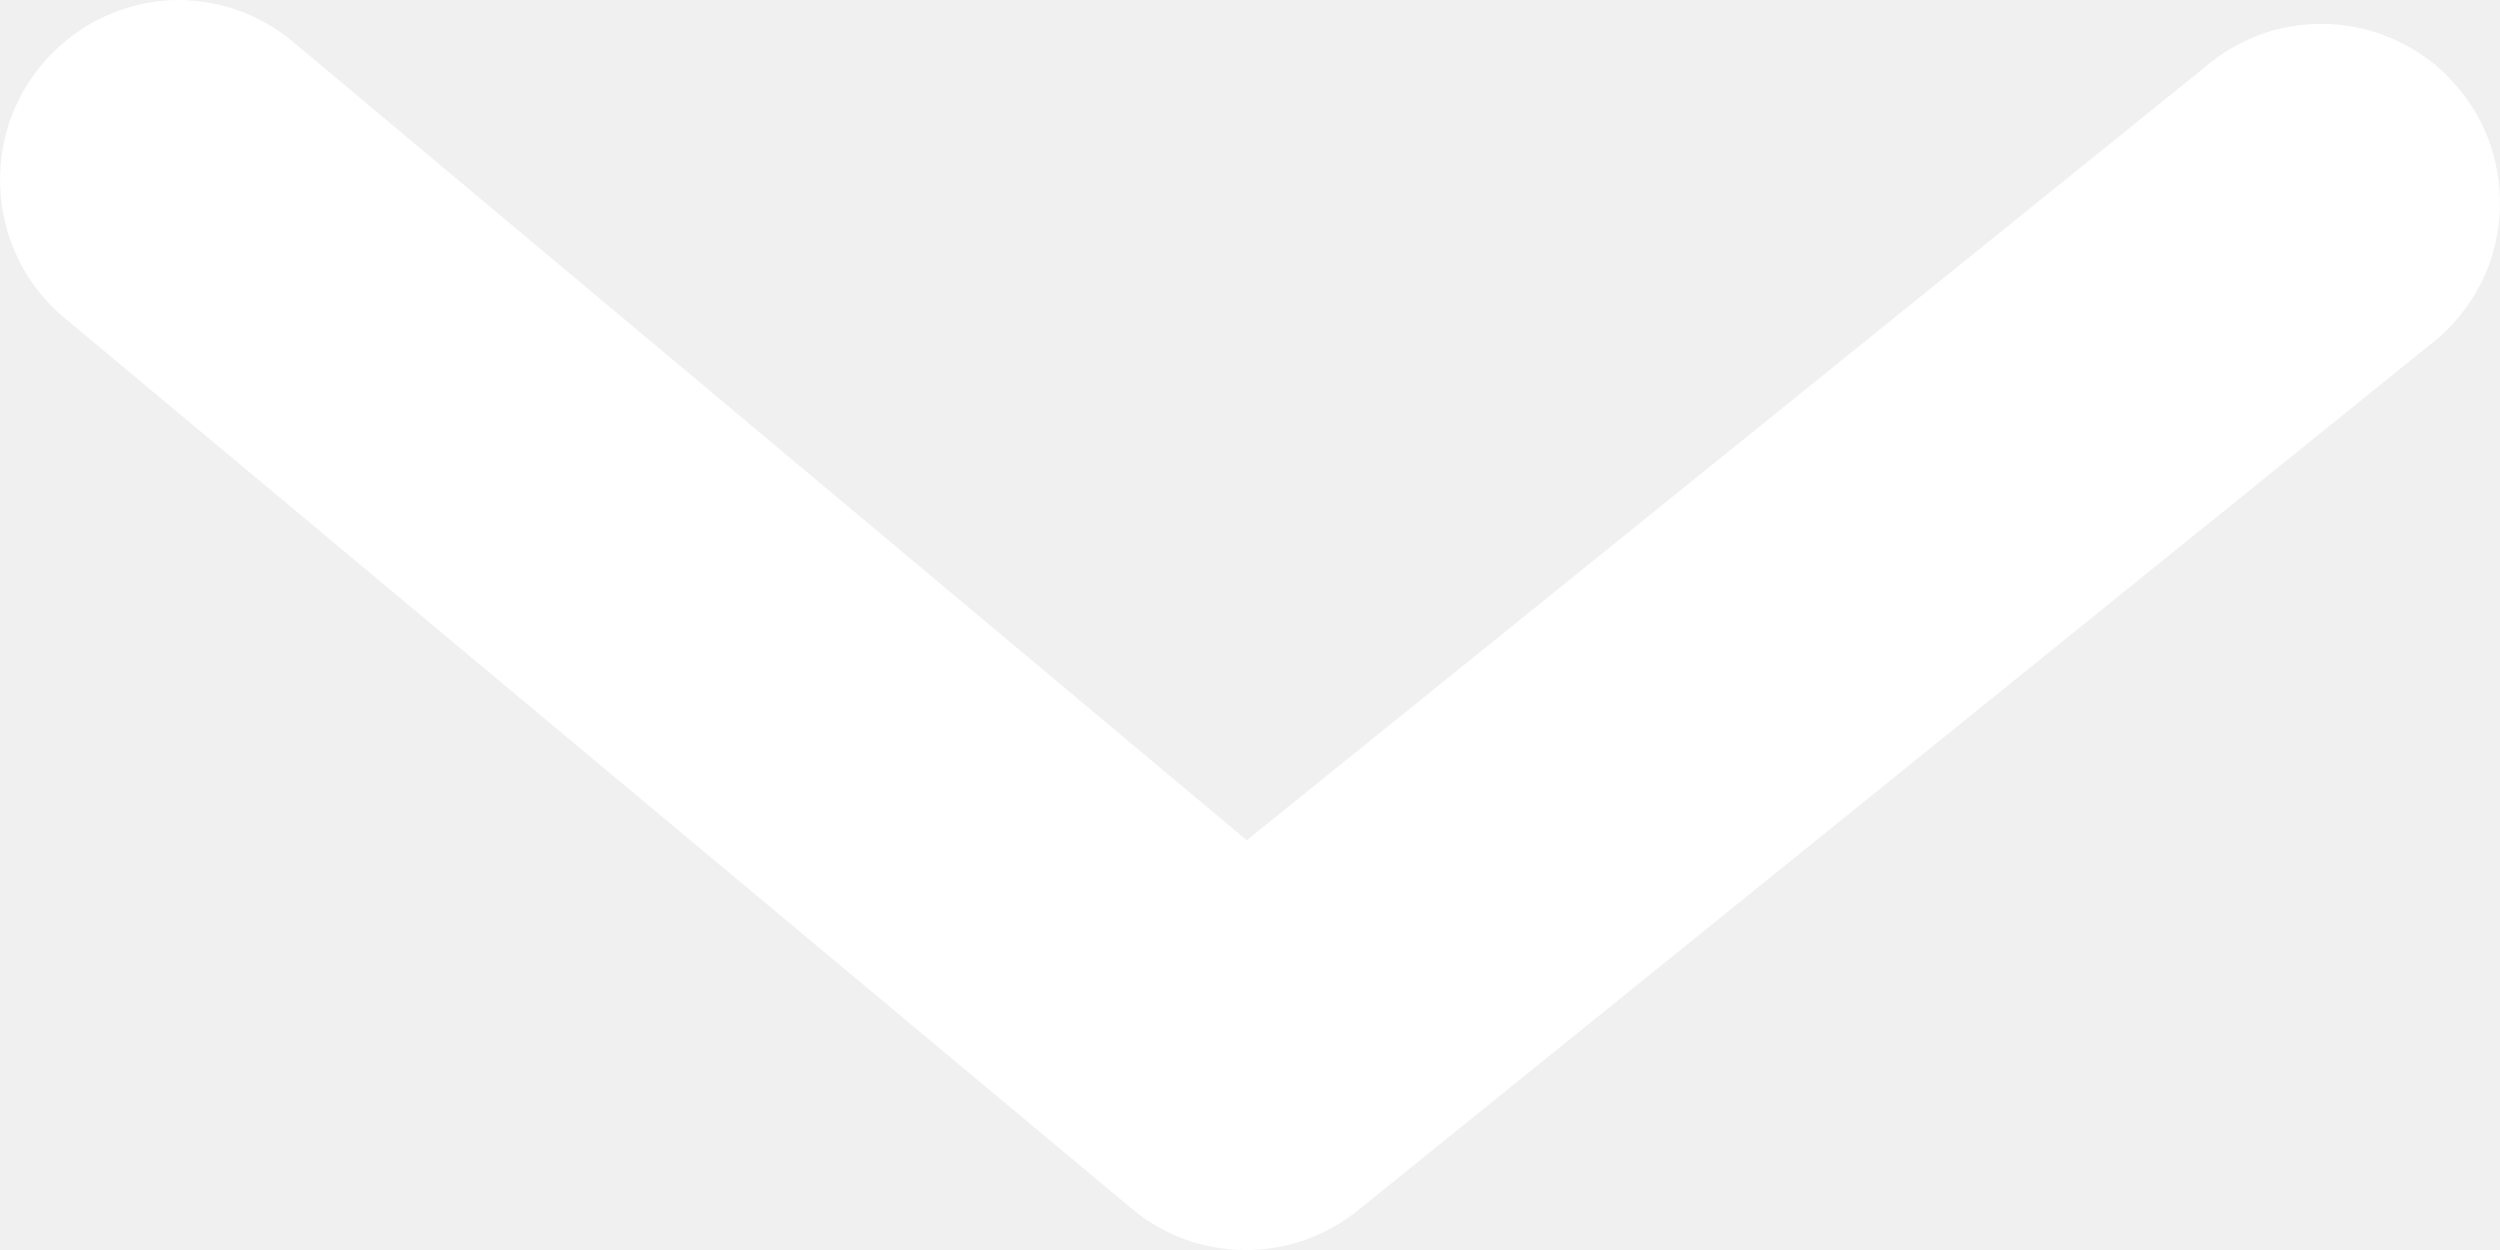
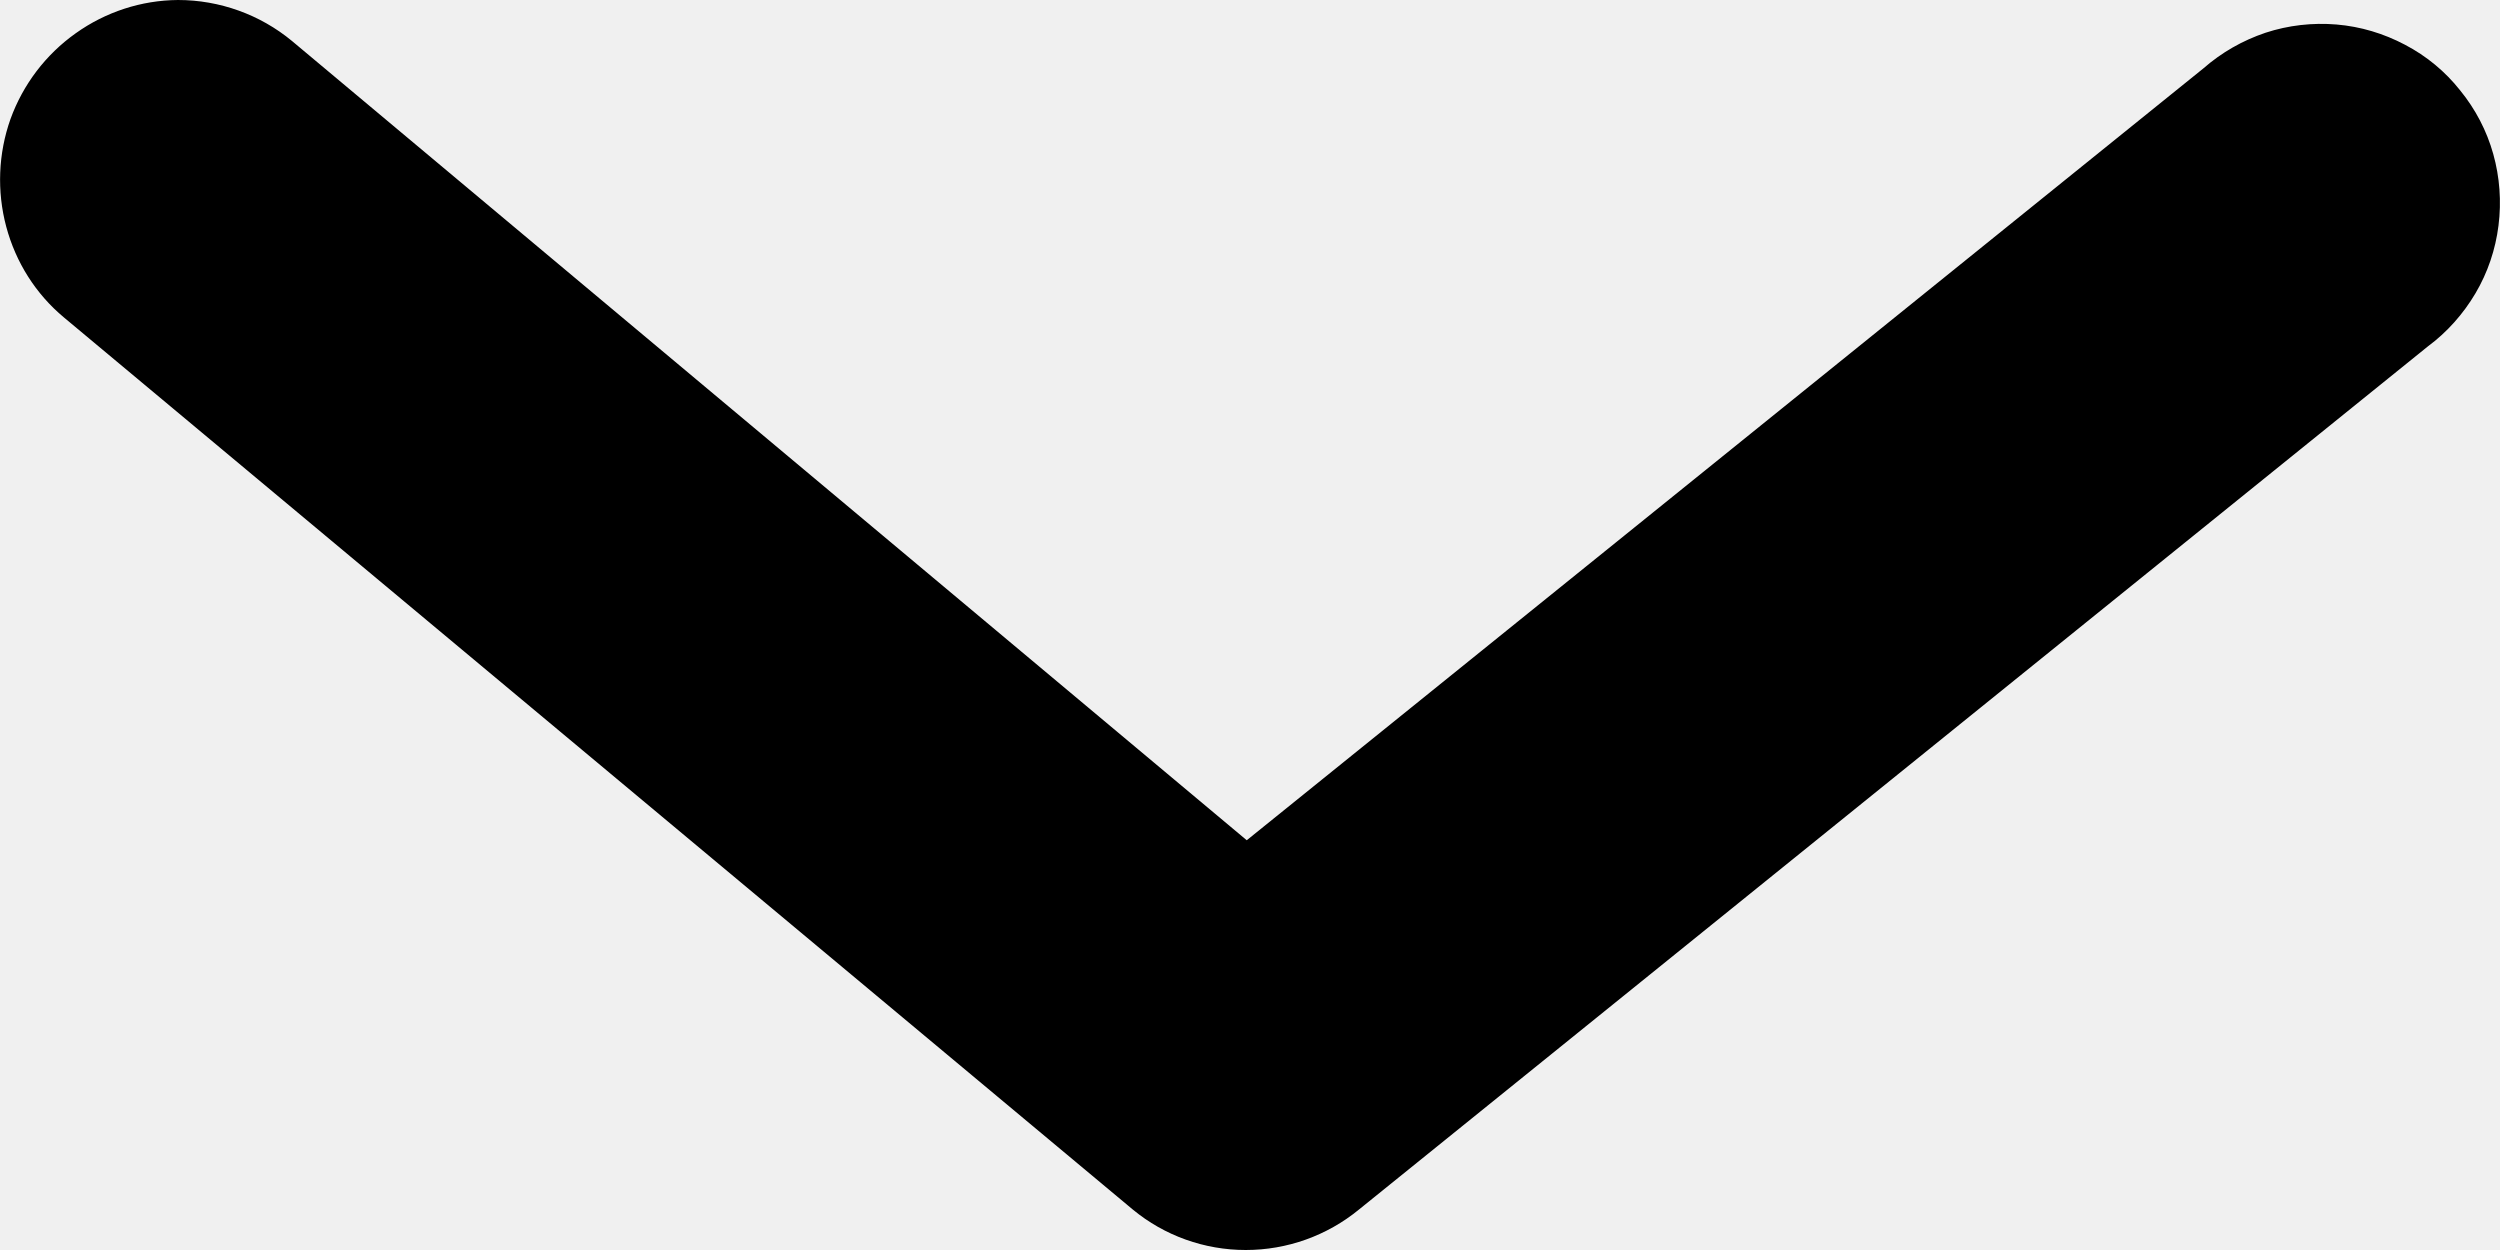
- <svg xmlns="http://www.w3.org/2000/svg" width="10" height="5" viewBox="0 0 10 5" fill="none">
-   <path d="M0.712 1.09536e-06C0.878 -0 1.04 0.058 1.168 0.164L4.987 3.361L8.813 0.274C8.886 0.21 8.97 0.162 9.062 0.131C9.153 0.101 9.25 0.09 9.346 0.098C9.442 0.106 9.535 0.134 9.62 0.179C9.706 0.224 9.781 0.286 9.841 0.362C9.902 0.437 9.947 0.523 9.973 0.616C9.999 0.709 10.006 0.806 9.994 0.902C9.982 0.998 9.951 1.09 9.902 1.173C9.853 1.256 9.788 1.329 9.711 1.386L5.436 4.838C5.308 4.943 5.148 5 4.983 5C4.818 5 4.658 4.943 4.531 4.838L0.256 1.27C0.143 1.176 0.063 1.049 0.025 0.907C-0.013 0.765 -0.007 0.614 0.042 0.476C0.092 0.338 0.183 0.218 0.303 0.133C0.422 0.048 0.565 0.001 0.712 1.09536e-06Z" fill="white" />
+ <svg xmlns="http://www.w3.org/2000/svg" width="10" height="5" viewBox="0 0 10 5" fill="currentColor">
+   <path d="M0.712 1.09536e-06C0.878 -0 1.04 0.058 1.168 0.164L4.987 3.361L8.813 0.274C8.886 0.21 8.97 0.162 9.062 0.131C9.153 0.101 9.25 0.09 9.346 0.098C9.442 0.106 9.535 0.134 9.62 0.179C9.706 0.224 9.781 0.286 9.841 0.362C9.902 0.437 9.947 0.523 9.973 0.616C9.999 0.709 10.006 0.806 9.994 0.902C9.982 0.998 9.951 1.09 9.902 1.173C9.853 1.256 9.788 1.329 9.711 1.386L5.436 4.838C5.308 4.943 5.148 5 4.983 5C4.818 5 4.658 4.943 4.531 4.838L0.256 1.27C0.143 1.176 0.063 1.049 0.025 0.907C-0.013 0.765 -0.007 0.614 0.042 0.476C0.092 0.338 0.183 0.218 0.303 0.133C0.422 0.048 0.565 0.001 0.712 1.09536e-06Z" fill="currentColor" />
</svg>
